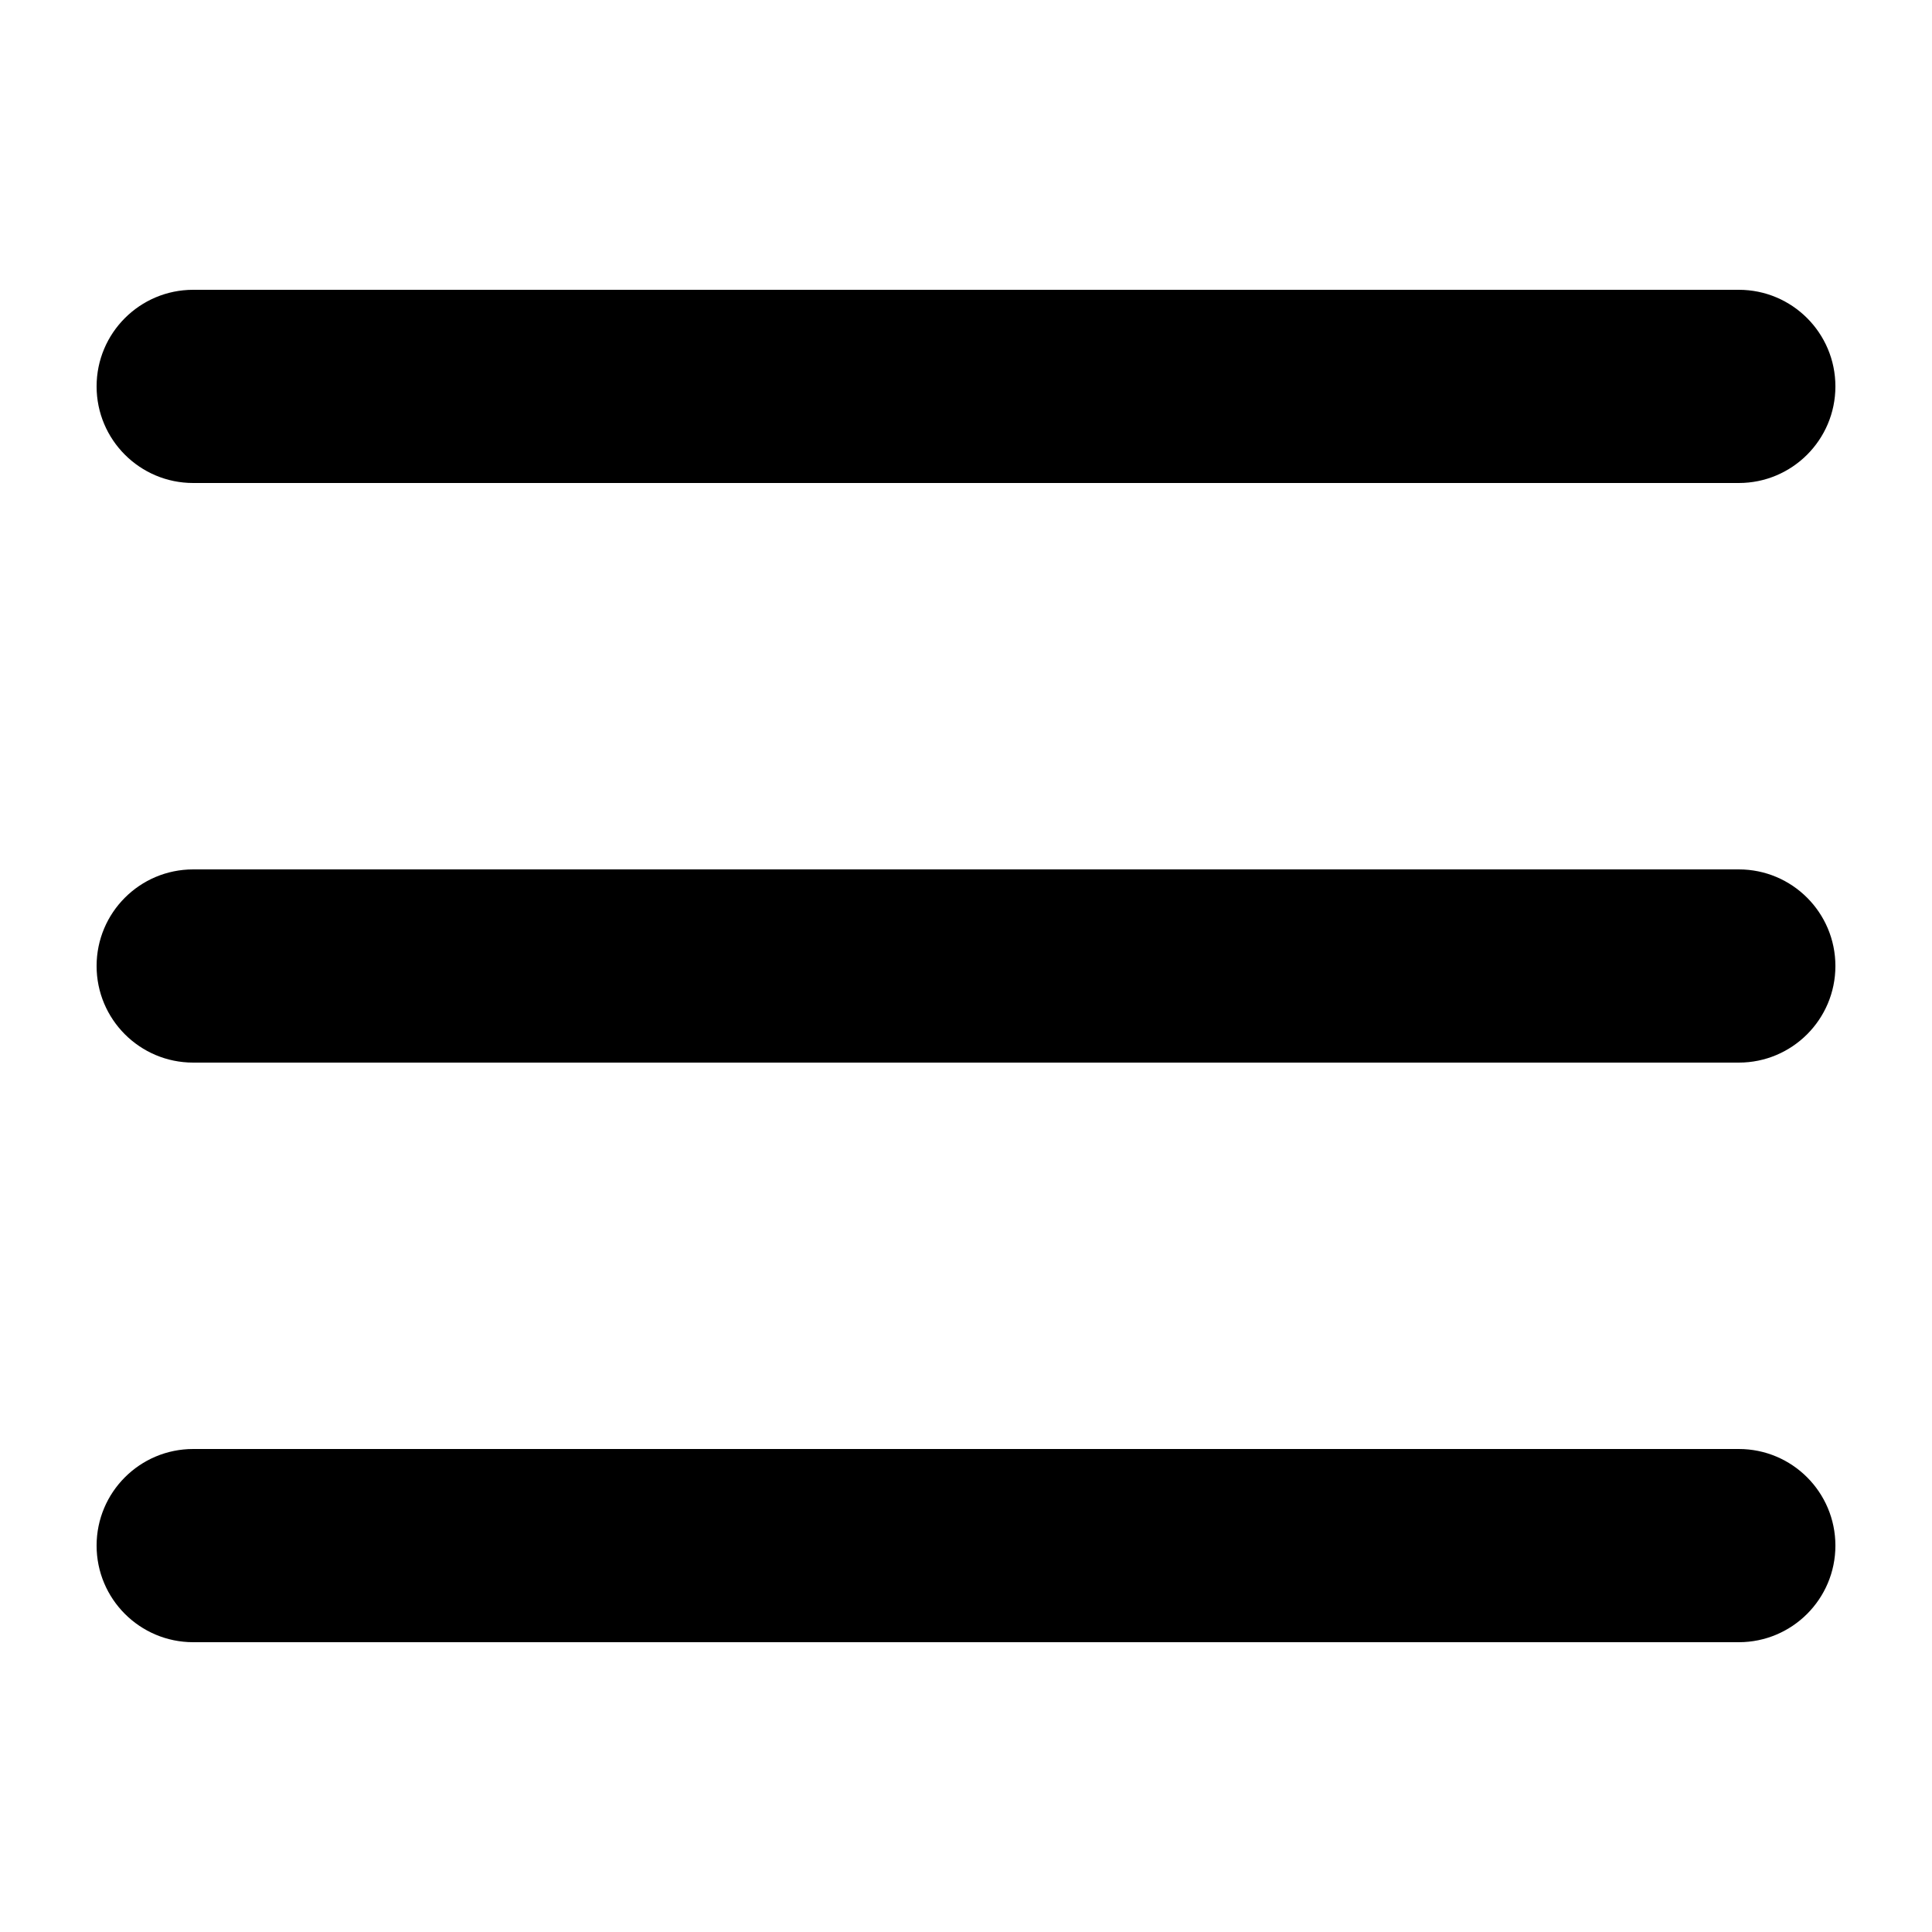
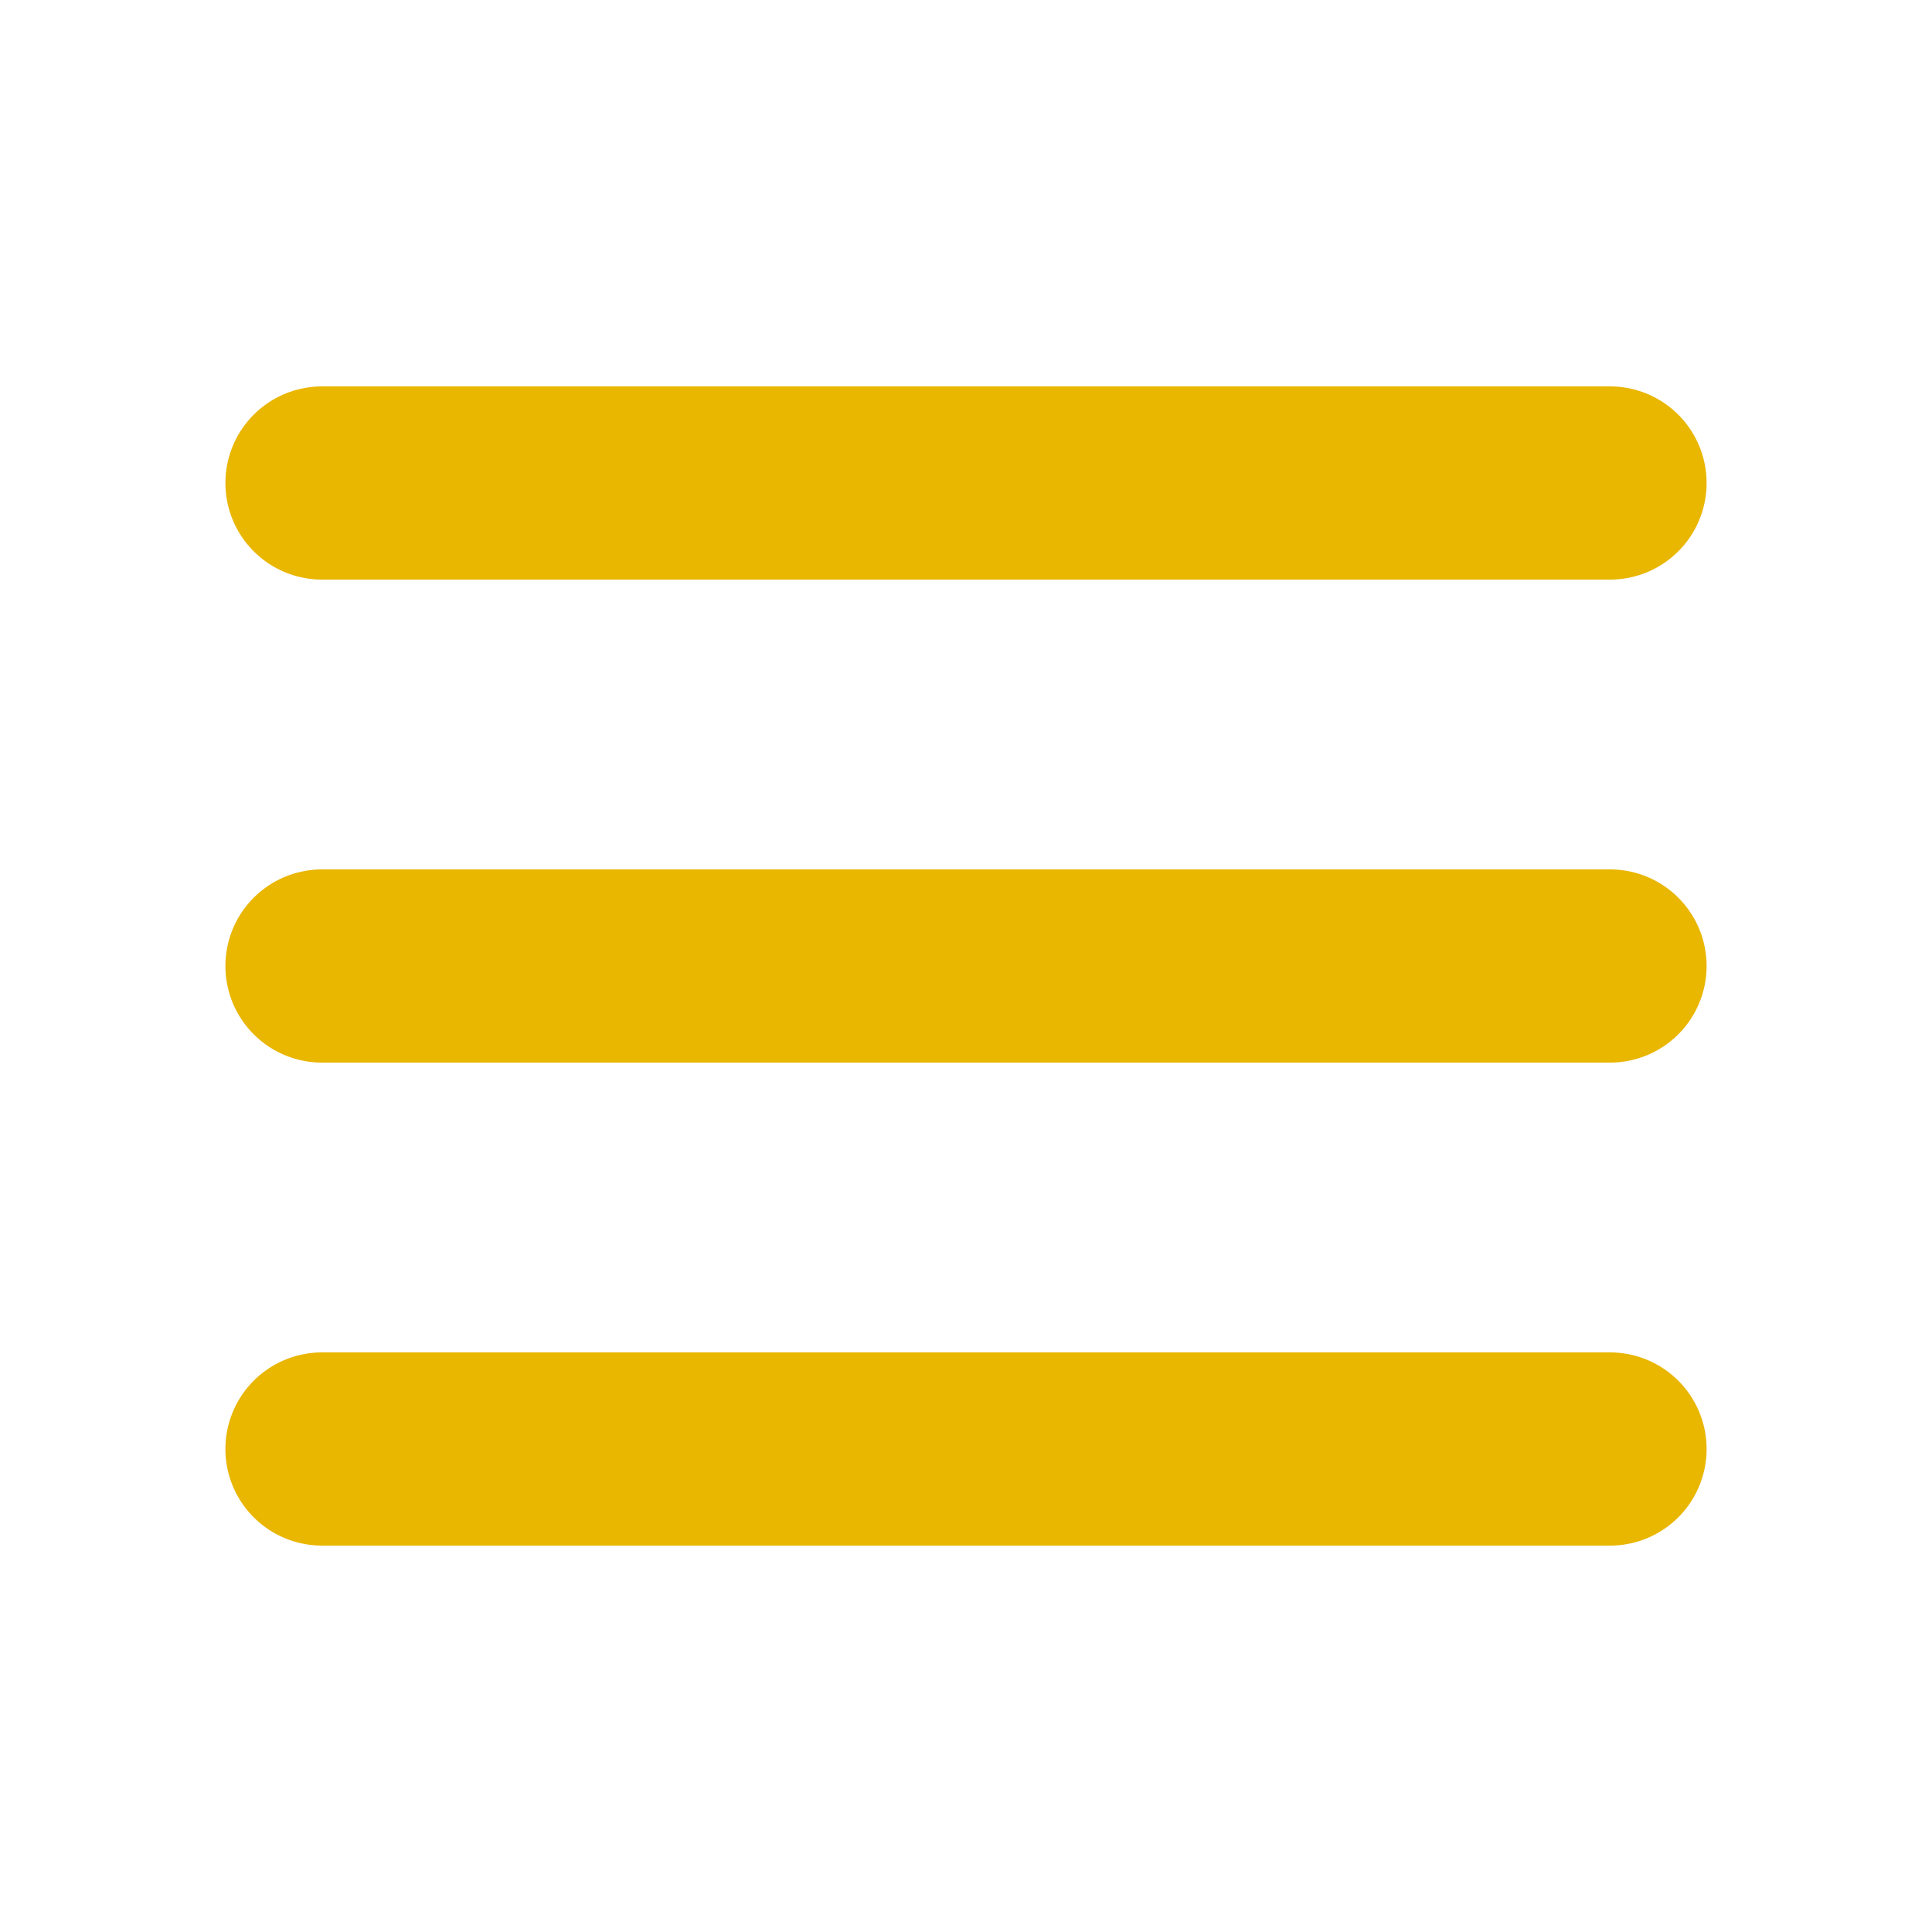
- <svg xmlns="http://www.w3.org/2000/svg" viewBox="0 0 20 20" fill="none">
-   <path fill="#000" fill-rule="evenodd" d="M19 4a1 1 0 0 1-1 1H2a1 1 0 0 1 0-2h16a1 1 0 0 1 1 1zm0 6a1 1 0 0 1-1 1H2a1 1 0 1 1 0-2h16a1 1 0 0 1 1 1zm-1 7a1 1 0 1 0 0-2H2a1 1 0 1 0 0 2h16z" />
+ <svg xmlns="http://www.w3.org/2000/svg" fill="none" viewBox="0 0 24 24">
+   <path stroke="#e9b600" stroke-linecap="round" stroke-linejoin="round" stroke-width="2.4" d="M4 6h16M4 12h16M4 18h16" />
</svg>
